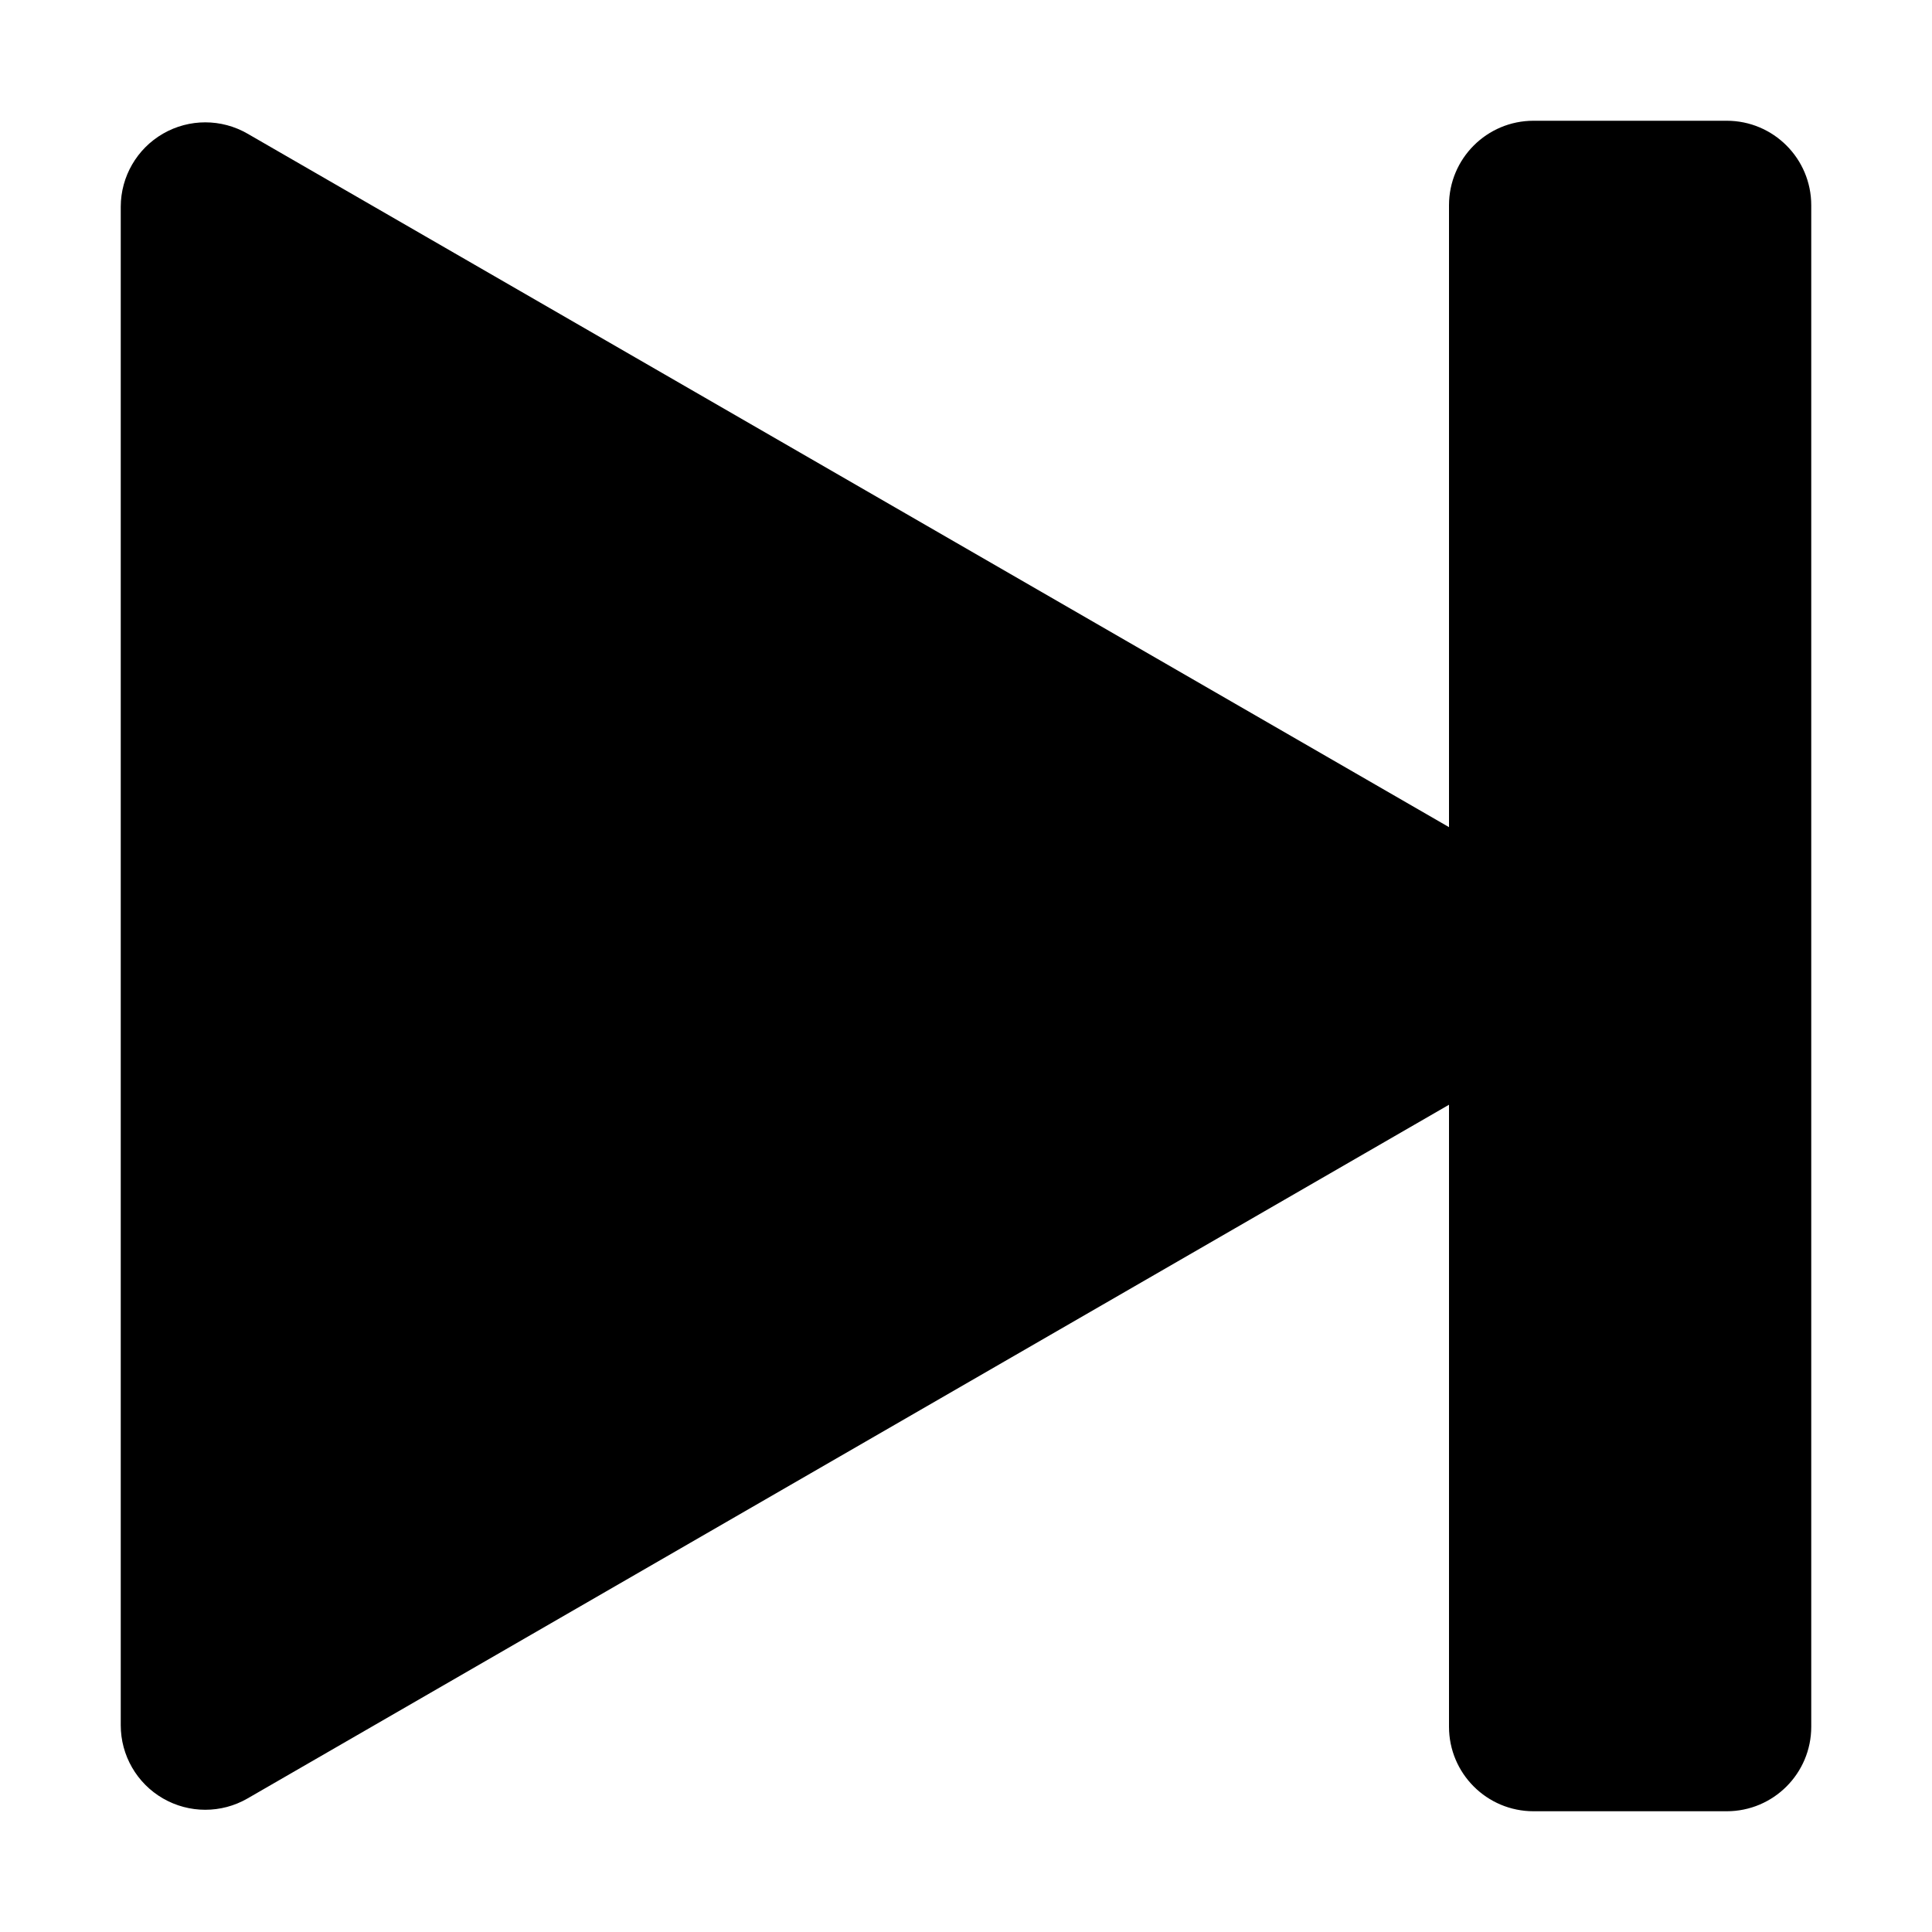
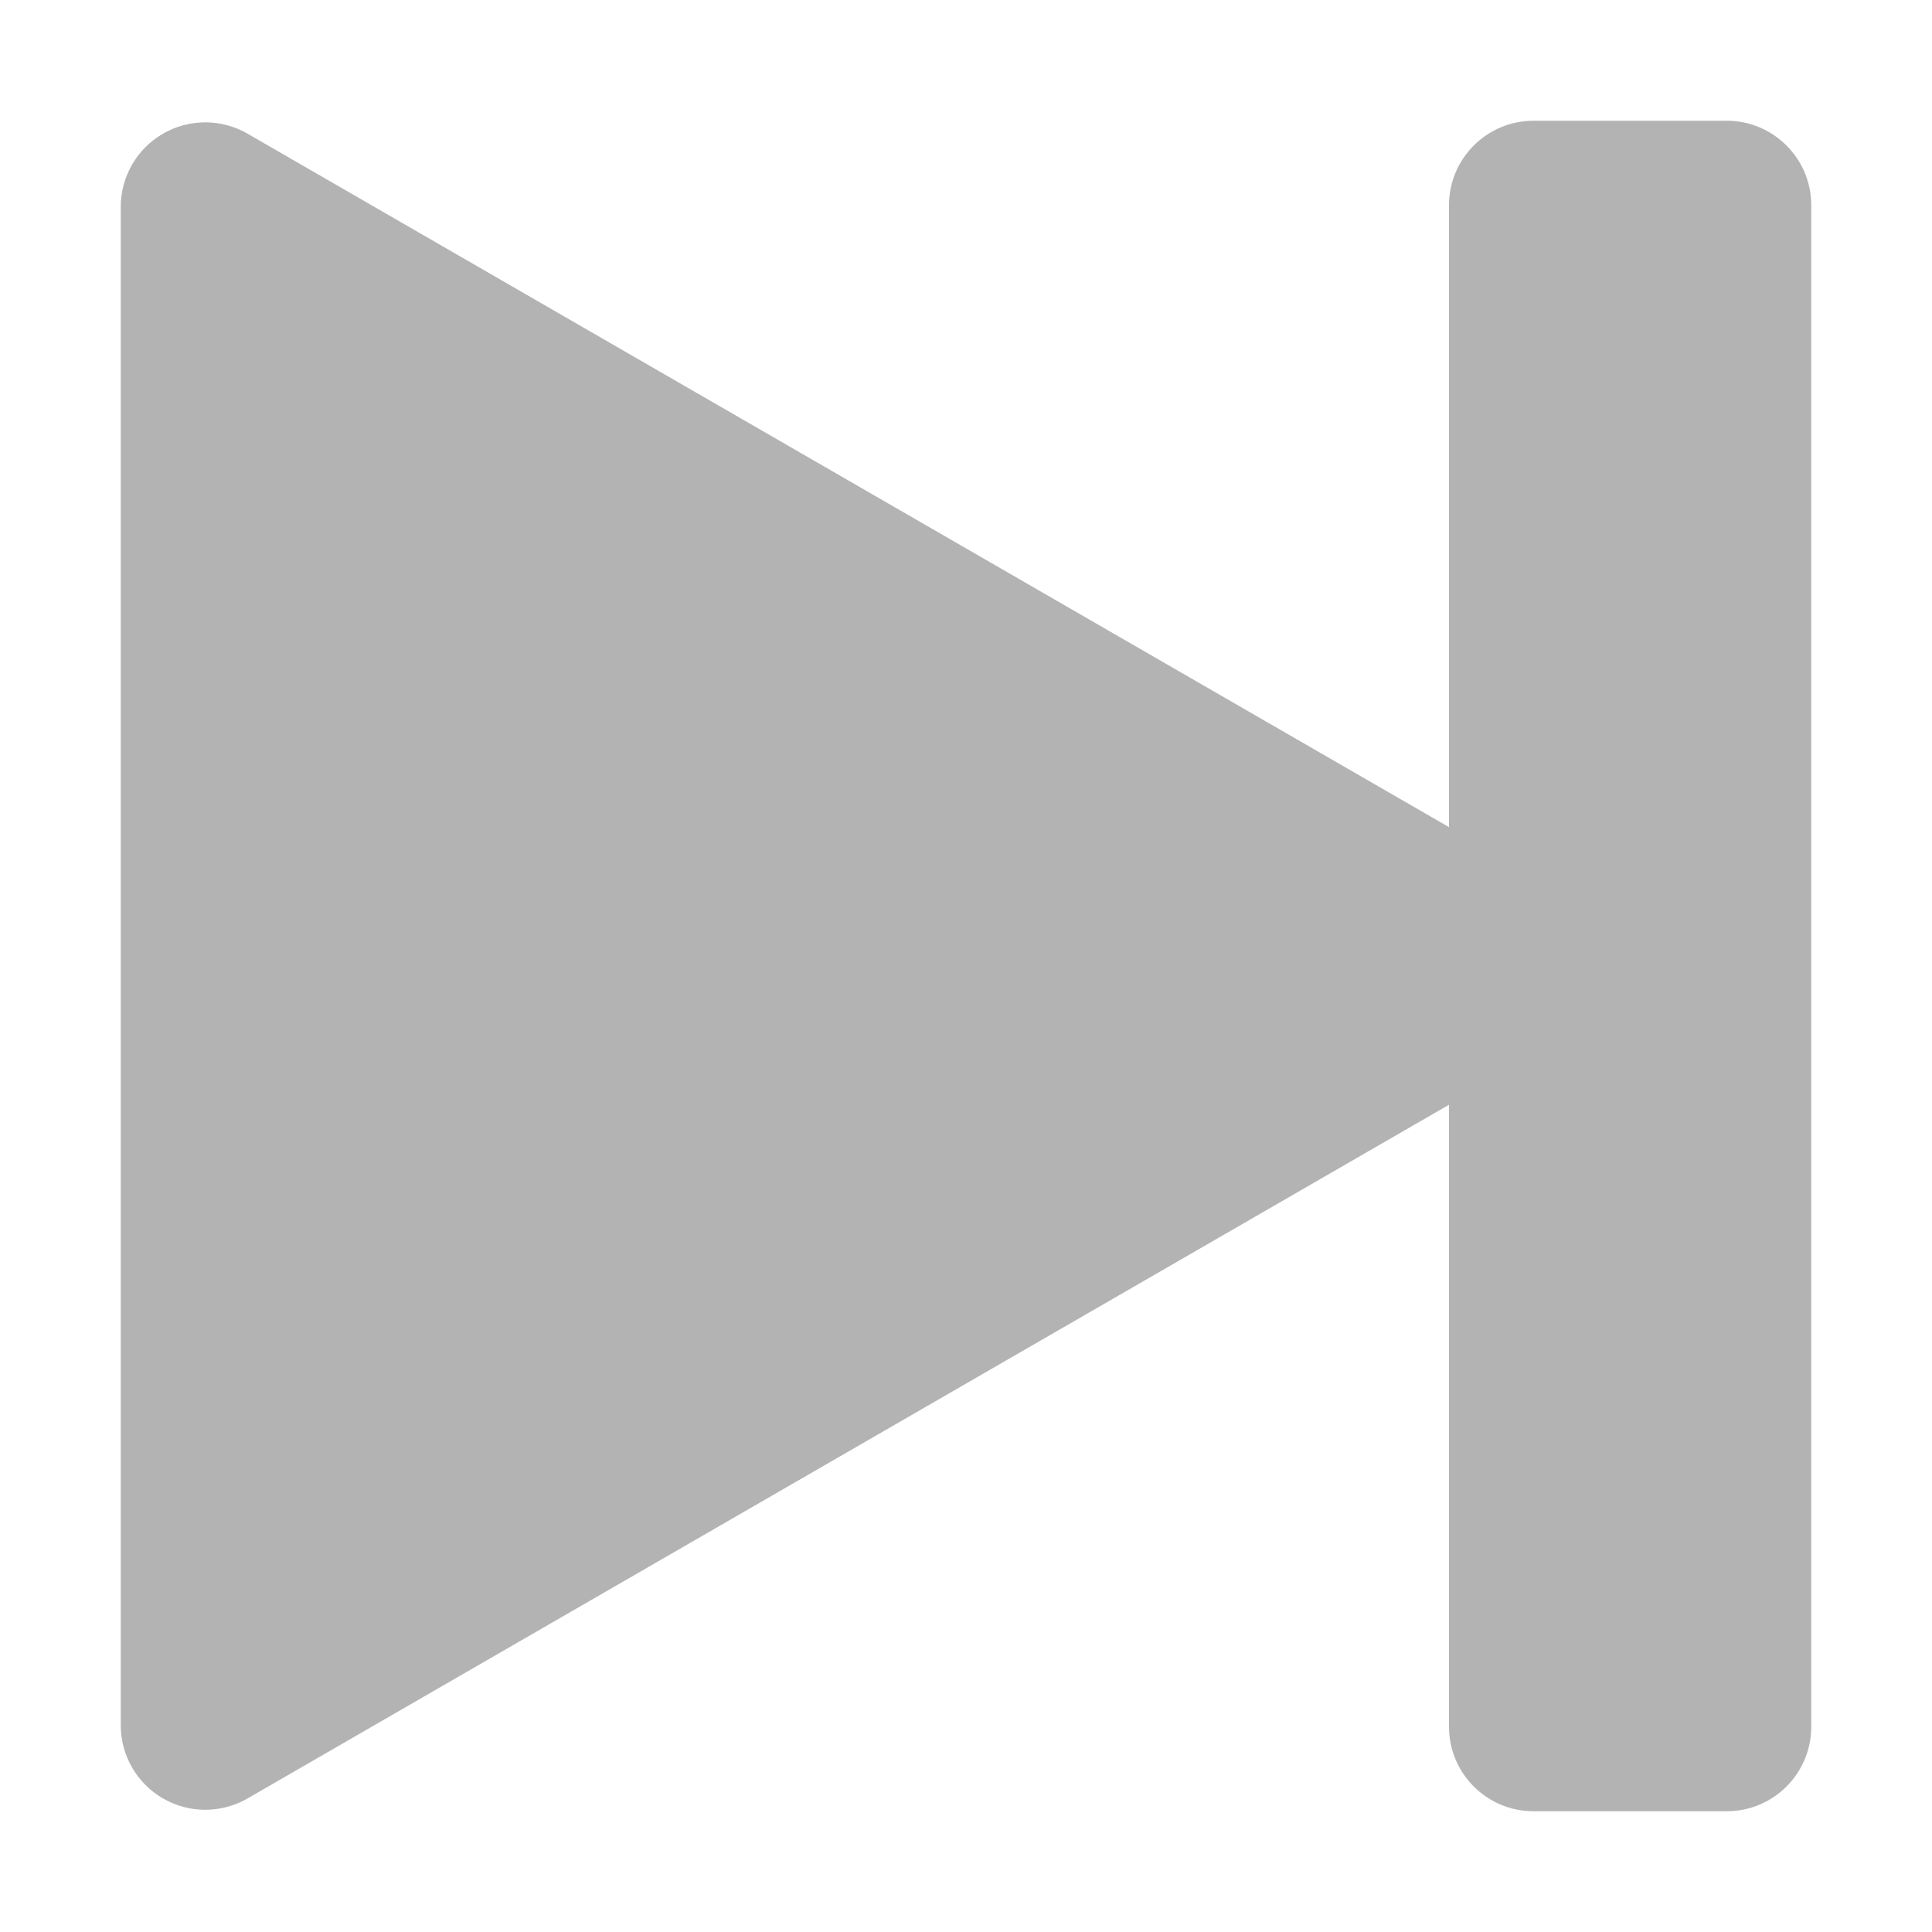
- <svg xmlns="http://www.w3.org/2000/svg" data-encore-id="icon" role="img" aria-hidden="true" viewBox="0 0 16 16" class="Svg-sc-ytk21e-0 dYnaPI">
+ <svg xmlns="http://www.w3.org/2000/svg" style="fill: #b3b3b3" data-encore-id="icon" role="img" aria-hidden="true" viewBox="0 0 16 16" class="Svg-sc-ytk21e-0 dYnaPI">
  <path d="M12.7 1a.7.7 0 0 0-.7.7v5.15L2.05 1.107A.7.7 0 0 0 1 1.712v12.575a.7.7 0 0 0 1.05.607L12 9.149V14.3a.7.7 0 0 0 .7.7h1.6a.7.7 0 0 0 .7-.7V1.7a.7.7 0 0 0-.7-.7h-1.6z" />
</svg>
